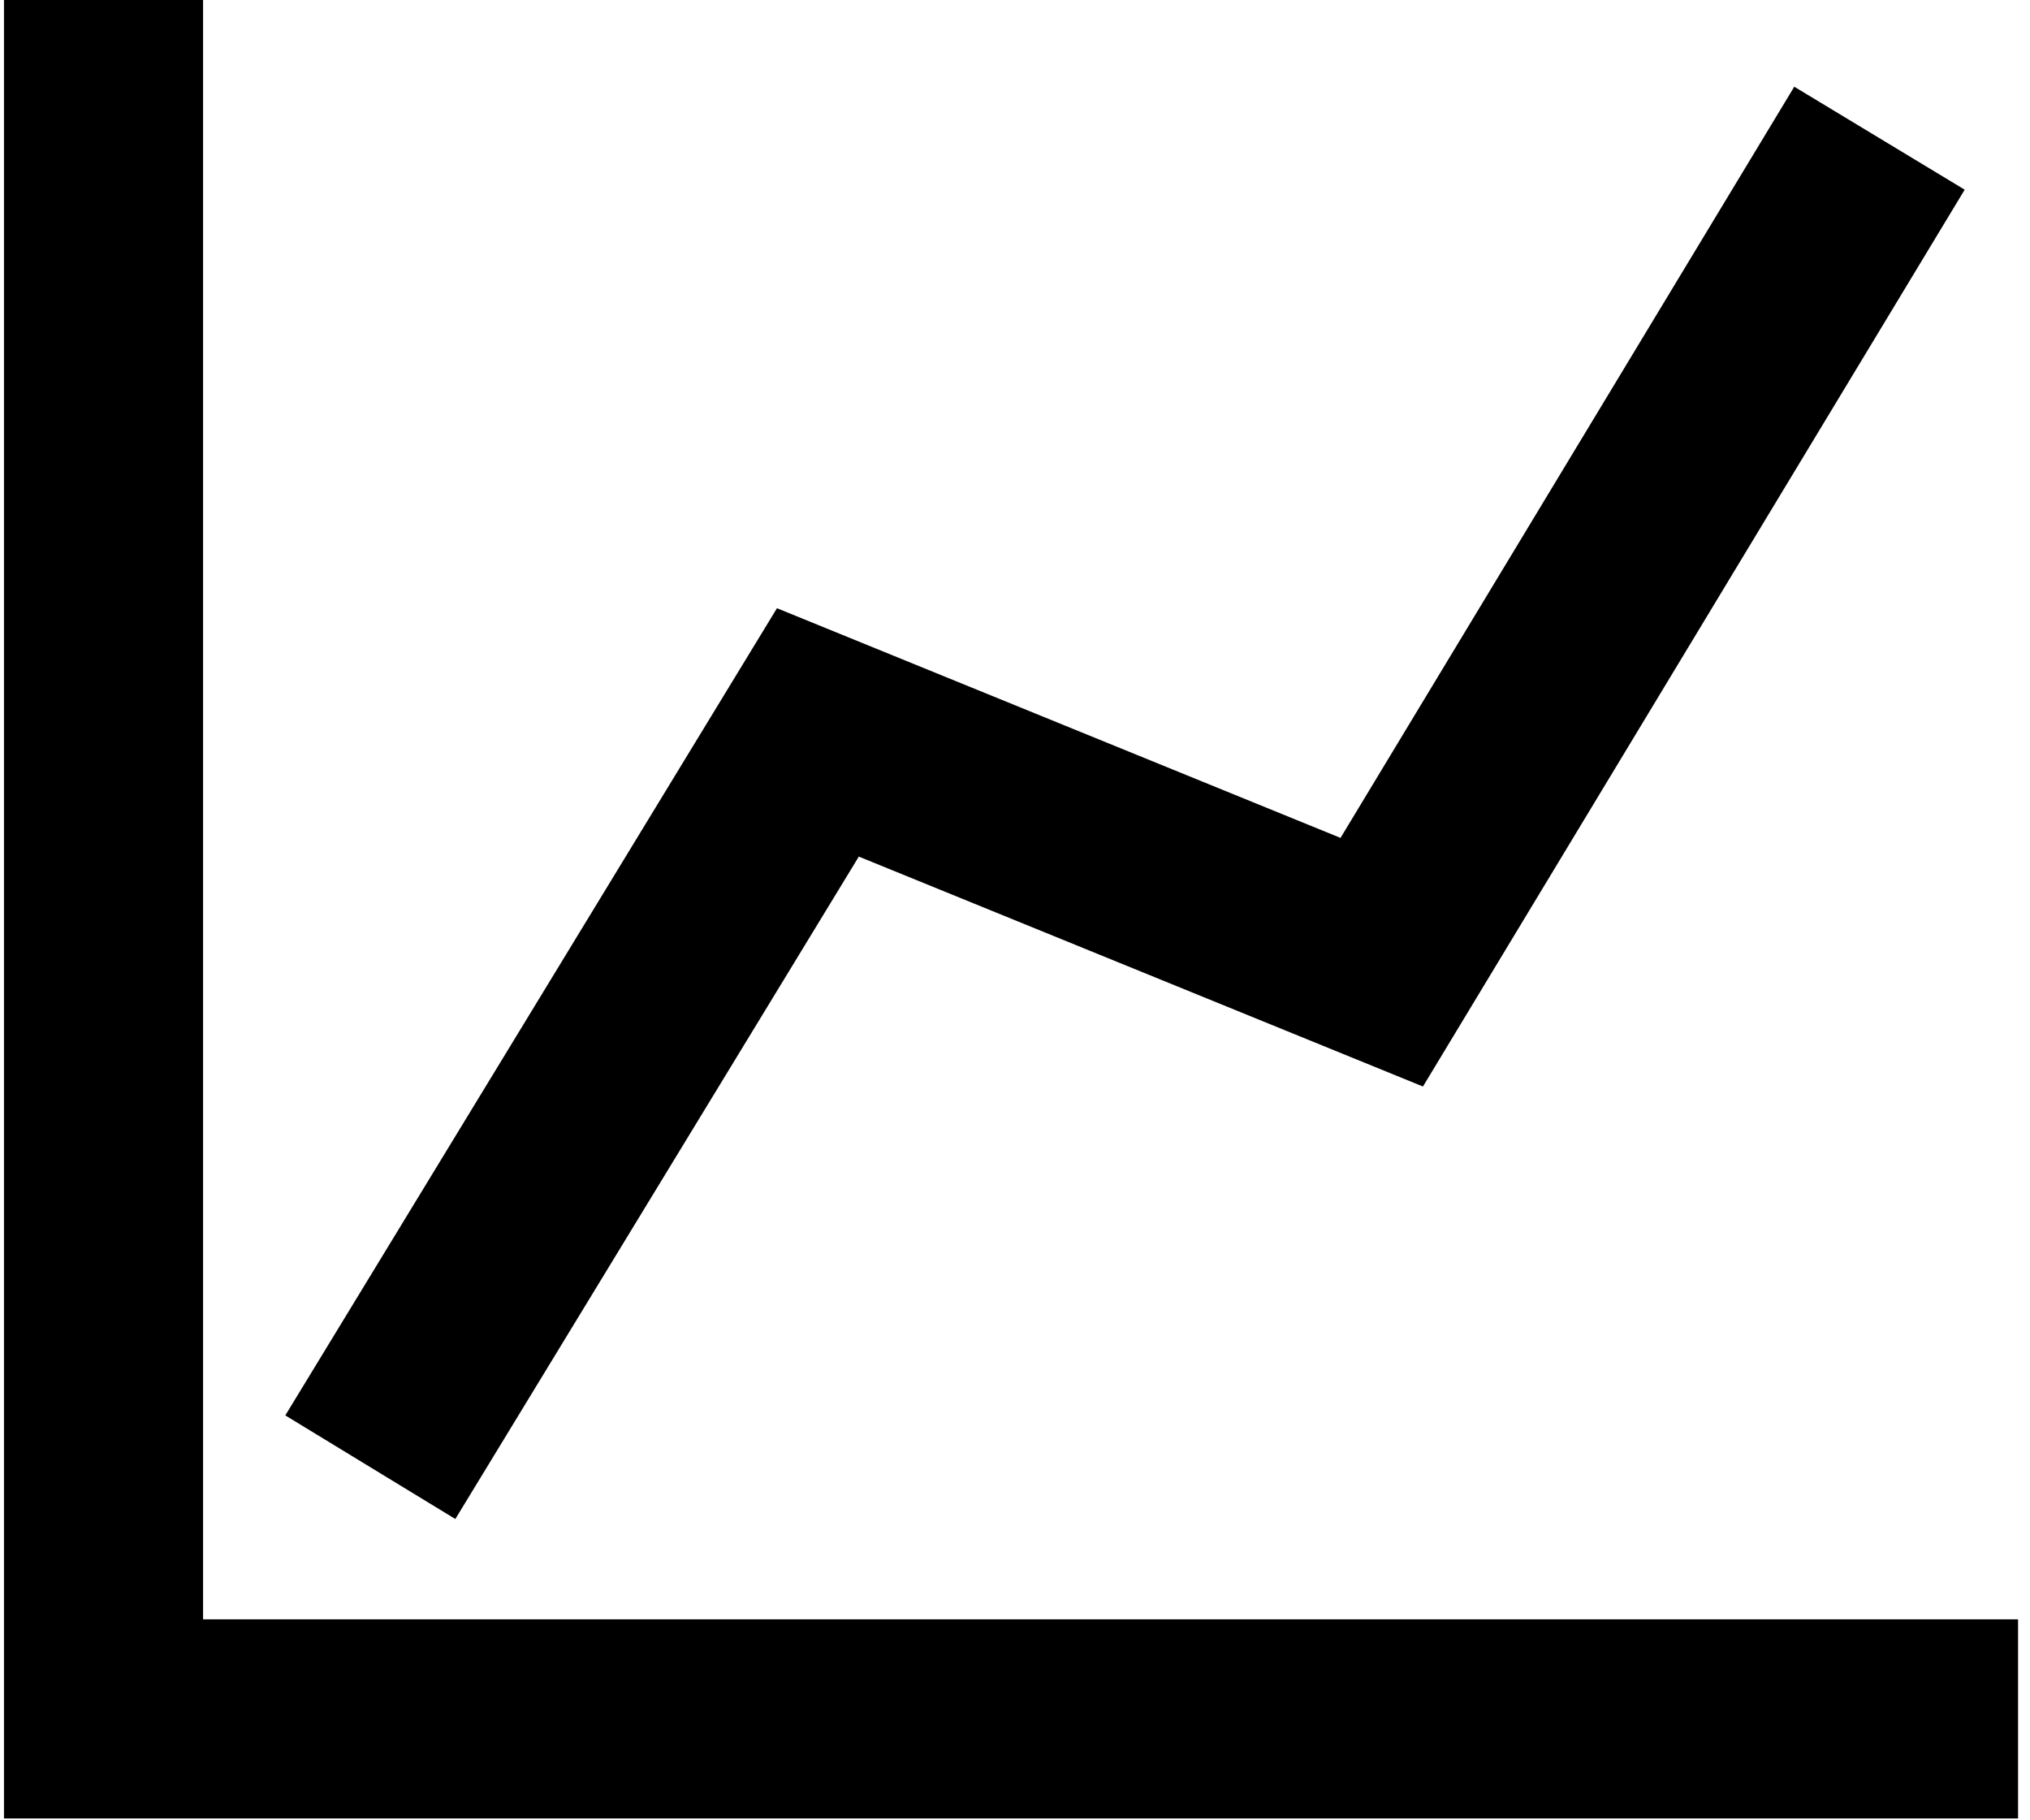
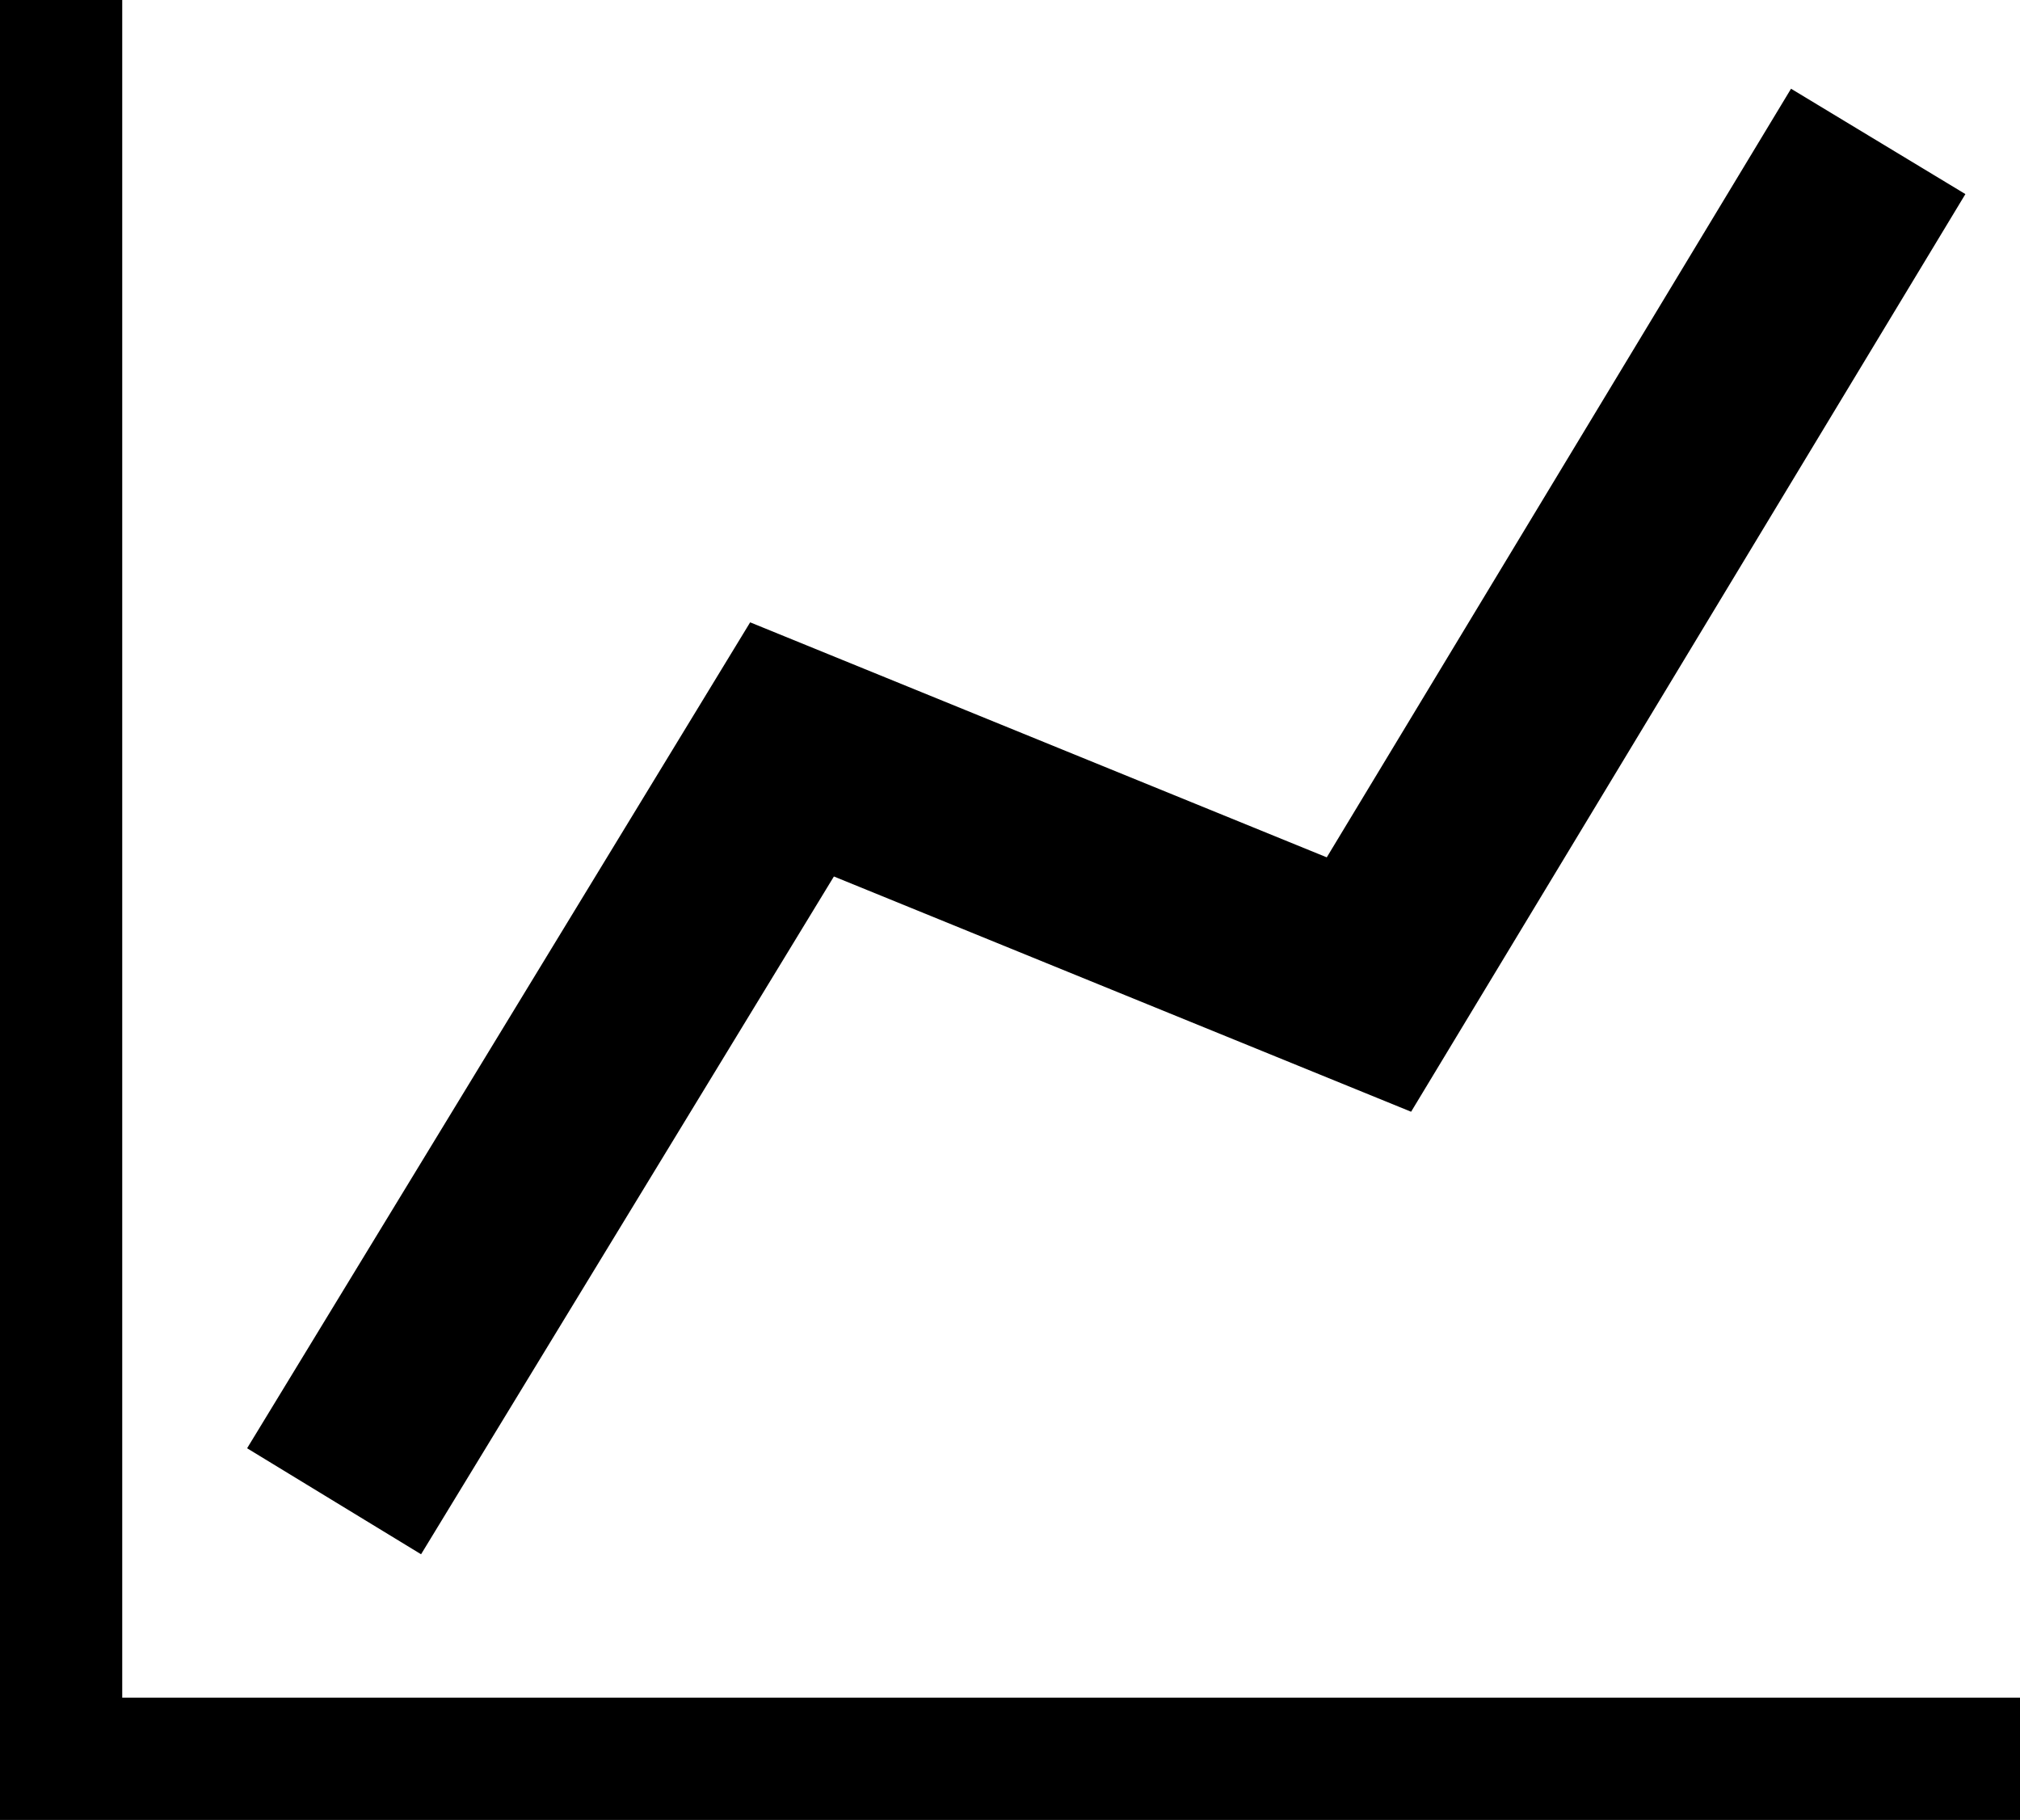
- <svg xmlns="http://www.w3.org/2000/svg" version="1.1" id="Layer_1" x="0px" y="0px" width="509.8px" height="456.8px" viewBox="-544 222.2 509.8 456.8" enable-background="new -544 222.2 509.8 456.8" xml:space="preserve">
-   <polyline fill="none" stroke="#000000" stroke-width="50" stroke-miterlimit="10" points="-451,590.6 -338.6,406.1 -197,463.8   -72,256.9 " />
-   <polyline fill="none" stroke="#000000" stroke-width="50" stroke-miterlimit="10" points="-518,222.2 -518,653.8 -37.2,653.8 " />
+ <svg xmlns="http://www.w3.org/2000/svg" version="1.1" id="Layer_1" x="0px" y="0px" width="495.8px" height="446.6px" viewBox="-533 222.2 495.8 446.6" enable-background="new -533 222.2 495.8 446.6" xml:space="preserve">
+   <g>
+     <polyline fill="none" stroke="#000000" stroke-width="50" stroke-miterlimit="10" points="-451,590.6 -338.6,406.1 -197,463.8    -72,256.9  " />
+     <polyline fill="none" stroke="#000000" stroke-width="30" stroke-miterlimit="10" points="-518,222.2 -518,653.8 -37.2,653.8  " />
+   </g>
</svg>
